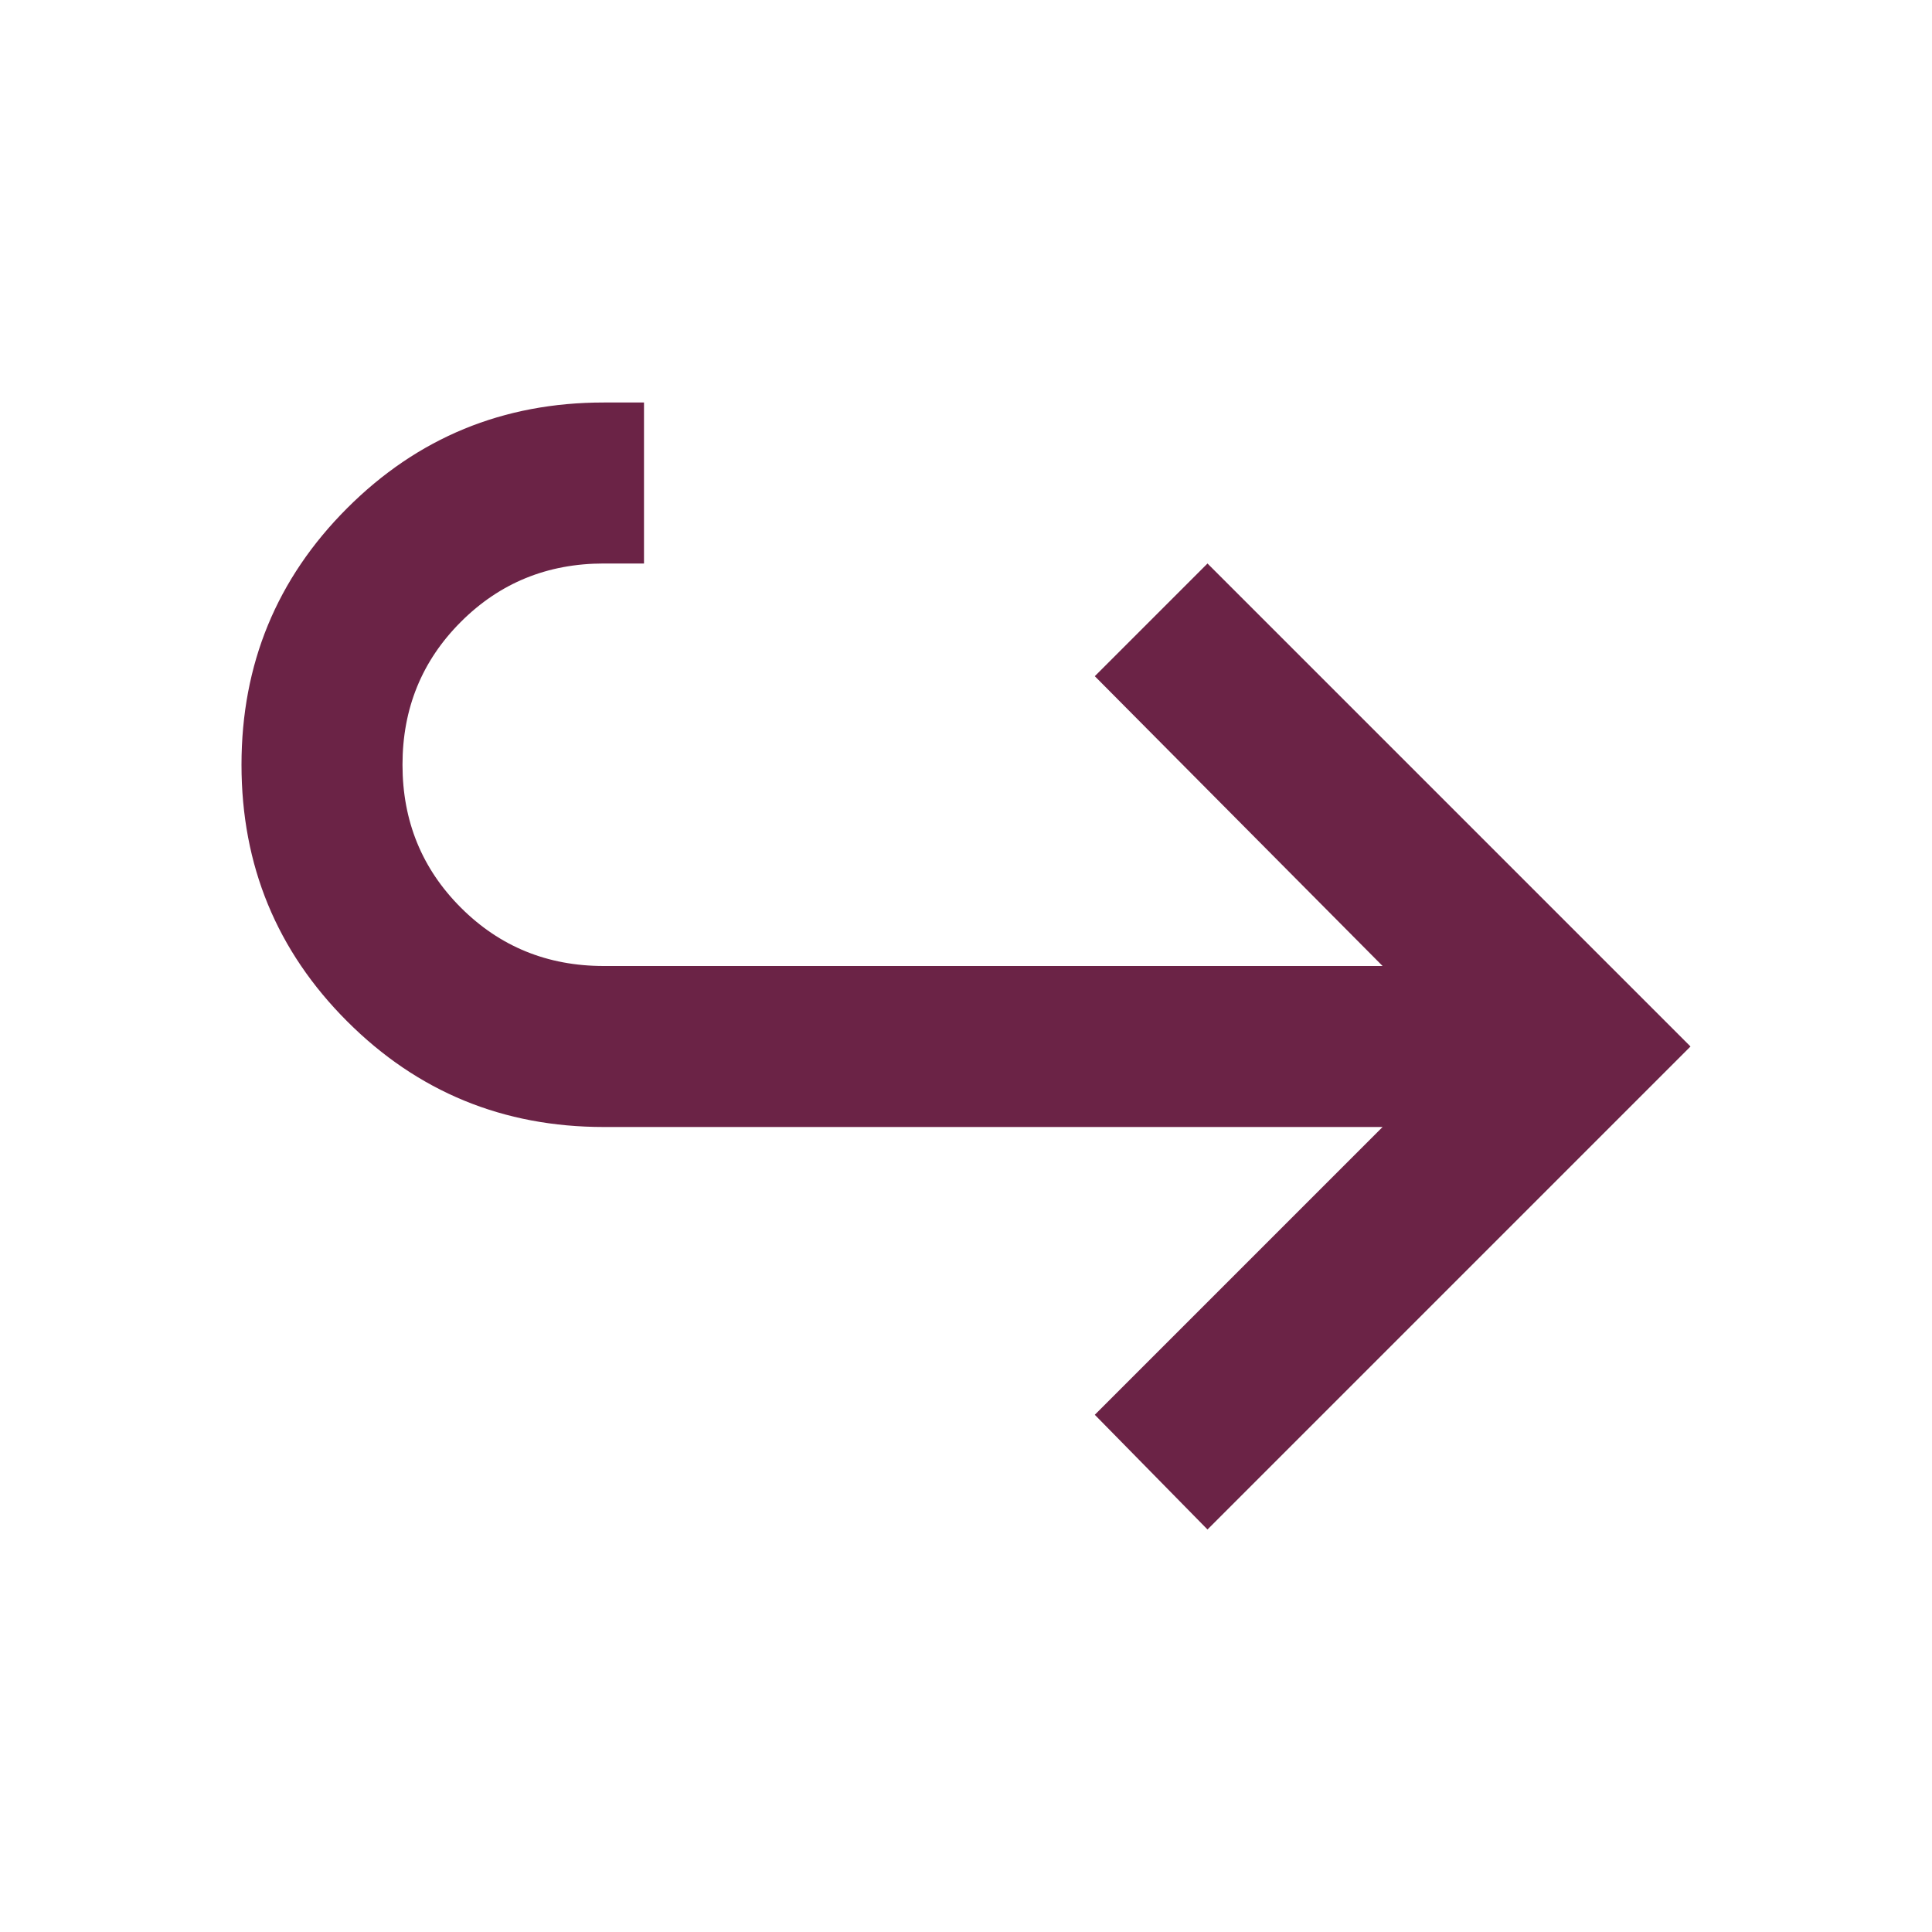
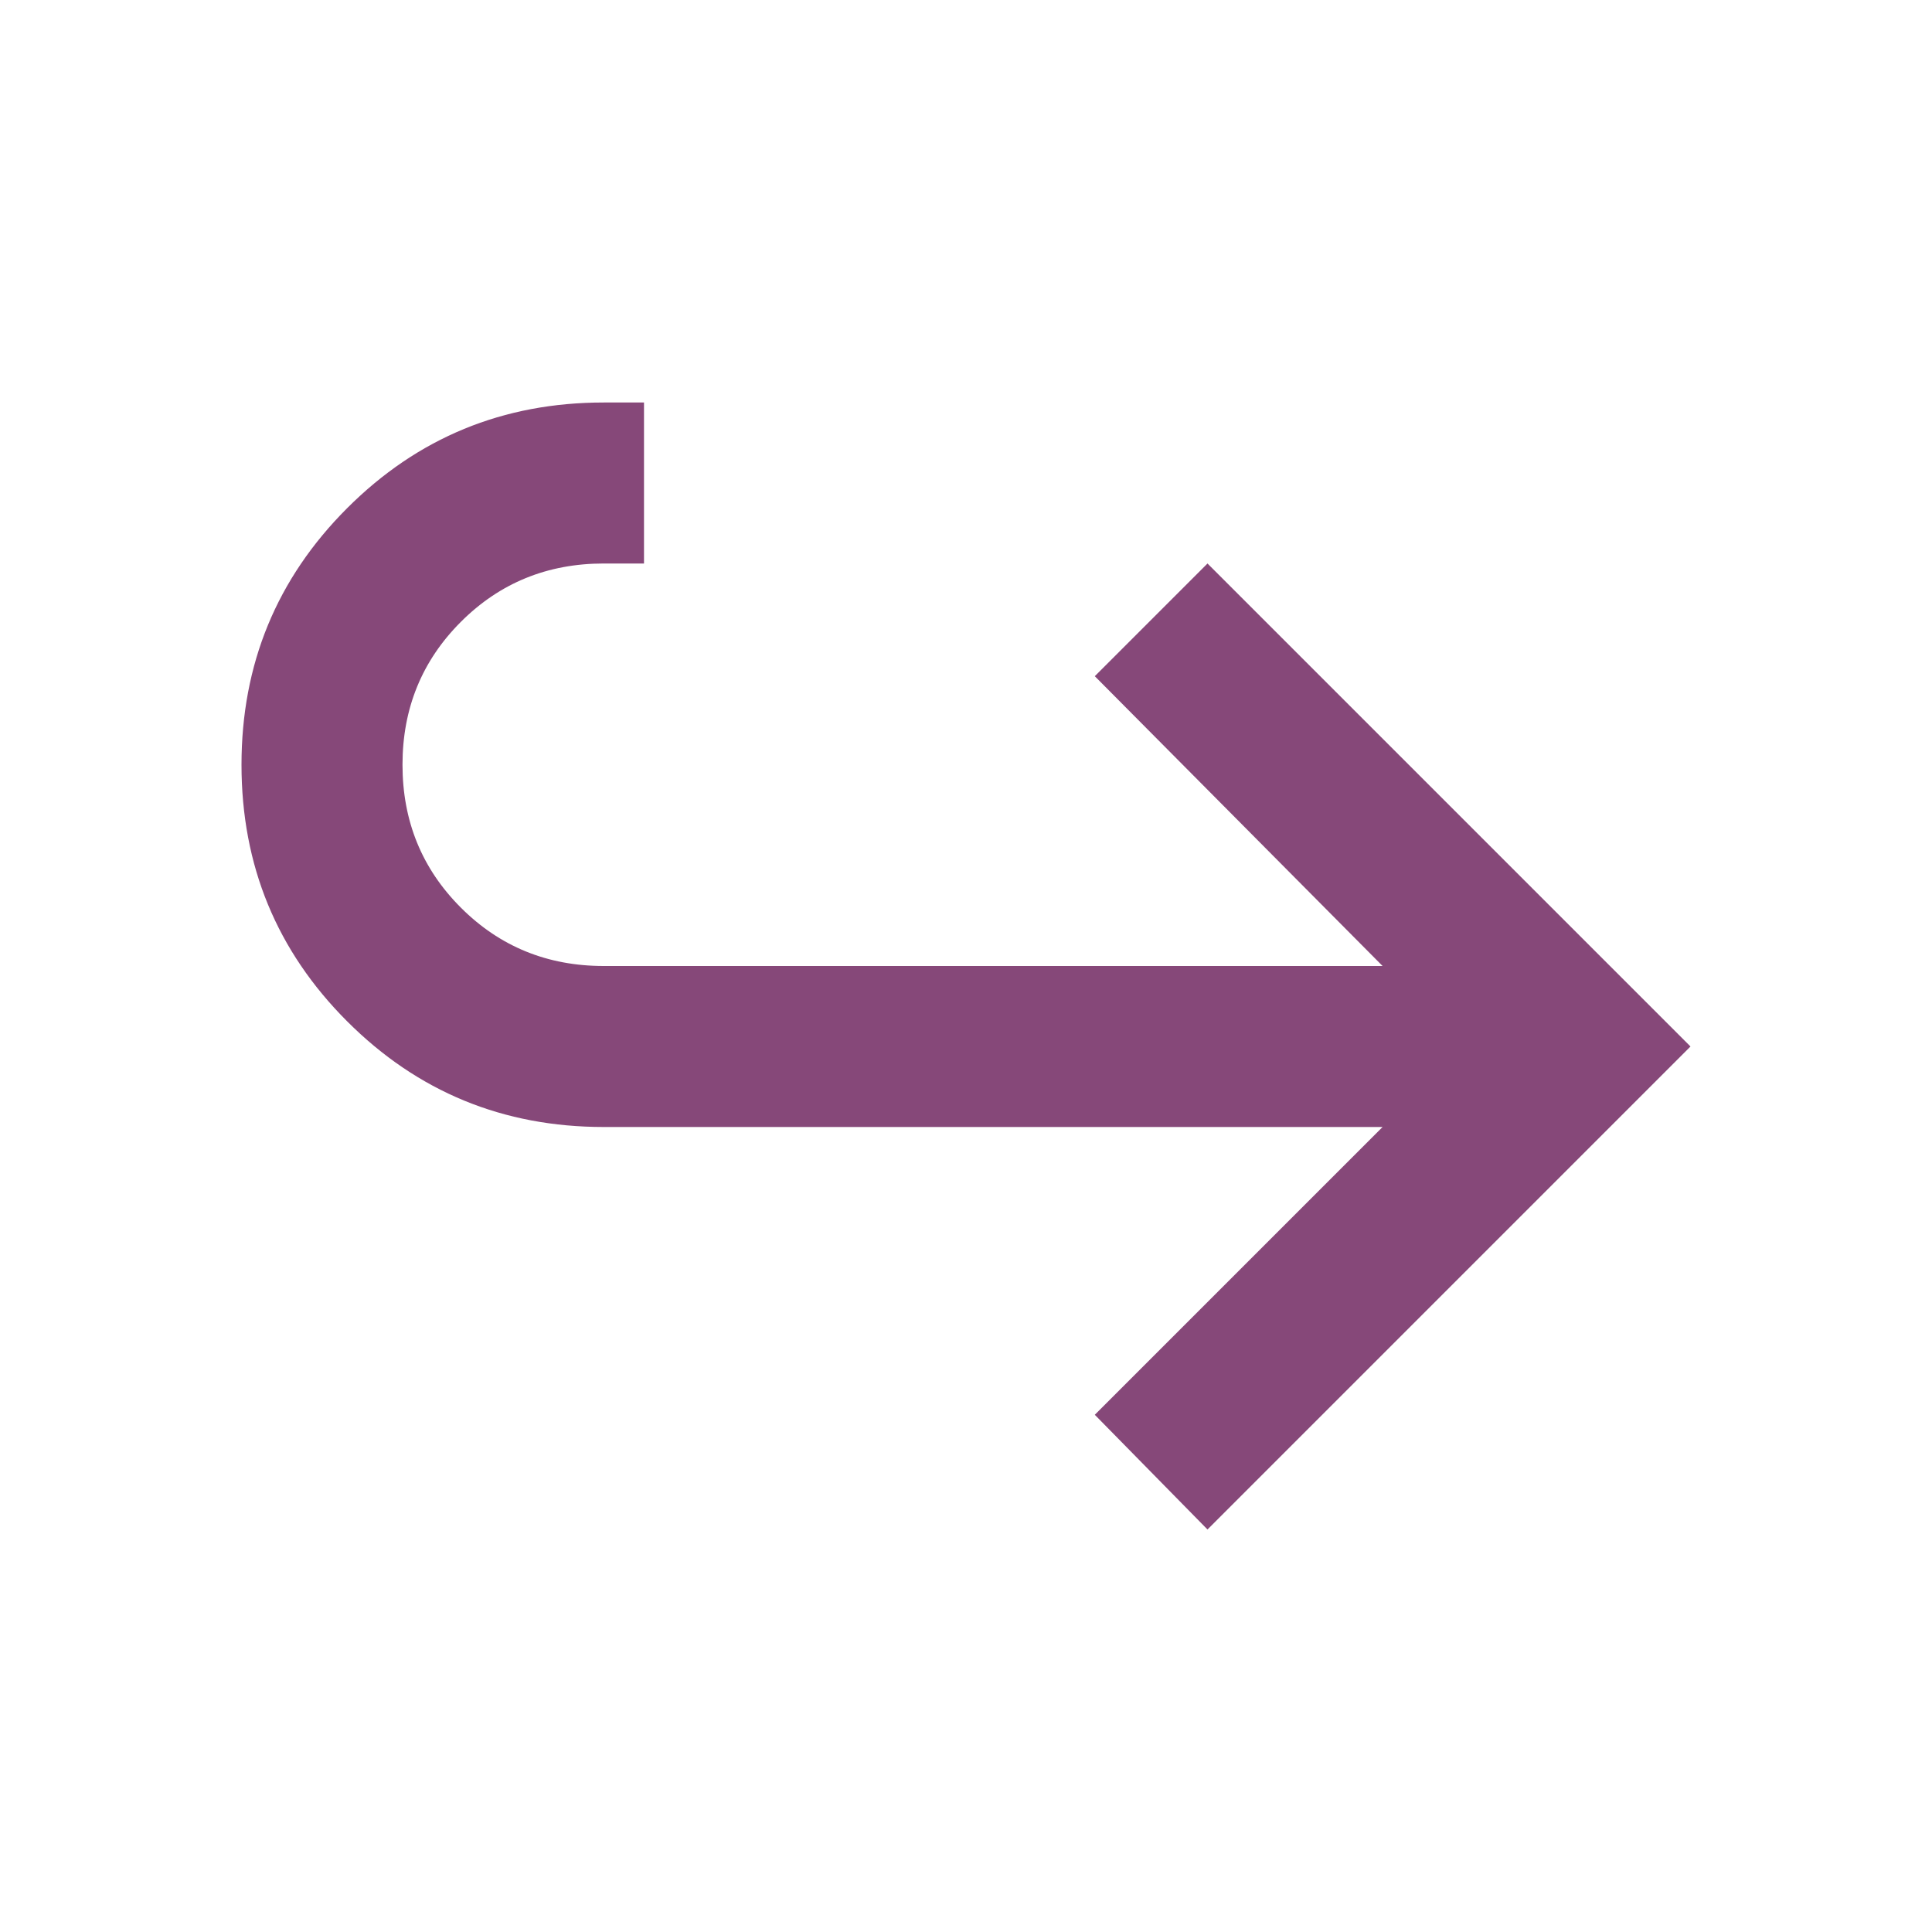
- <svg xmlns="http://www.w3.org/2000/svg" height="24px" viewBox="0 -960 960 960" width="24px" fill="#6B2346">
+ <svg xmlns="http://www.w3.org/2000/svg" height="24px" viewBox="0 -960 960 960" width="24px" fill="#864879">
  <path d="m600-200-56-57 143-143H300q-75 0-127.5-52.5T120-580q0-75 52.5-127.5T300-760h20v80h-20q-42 0-71 29t-29 71q0 42 29 71t71 29h387L544-624l56-56 240 240-240 240Z" />
</svg>
